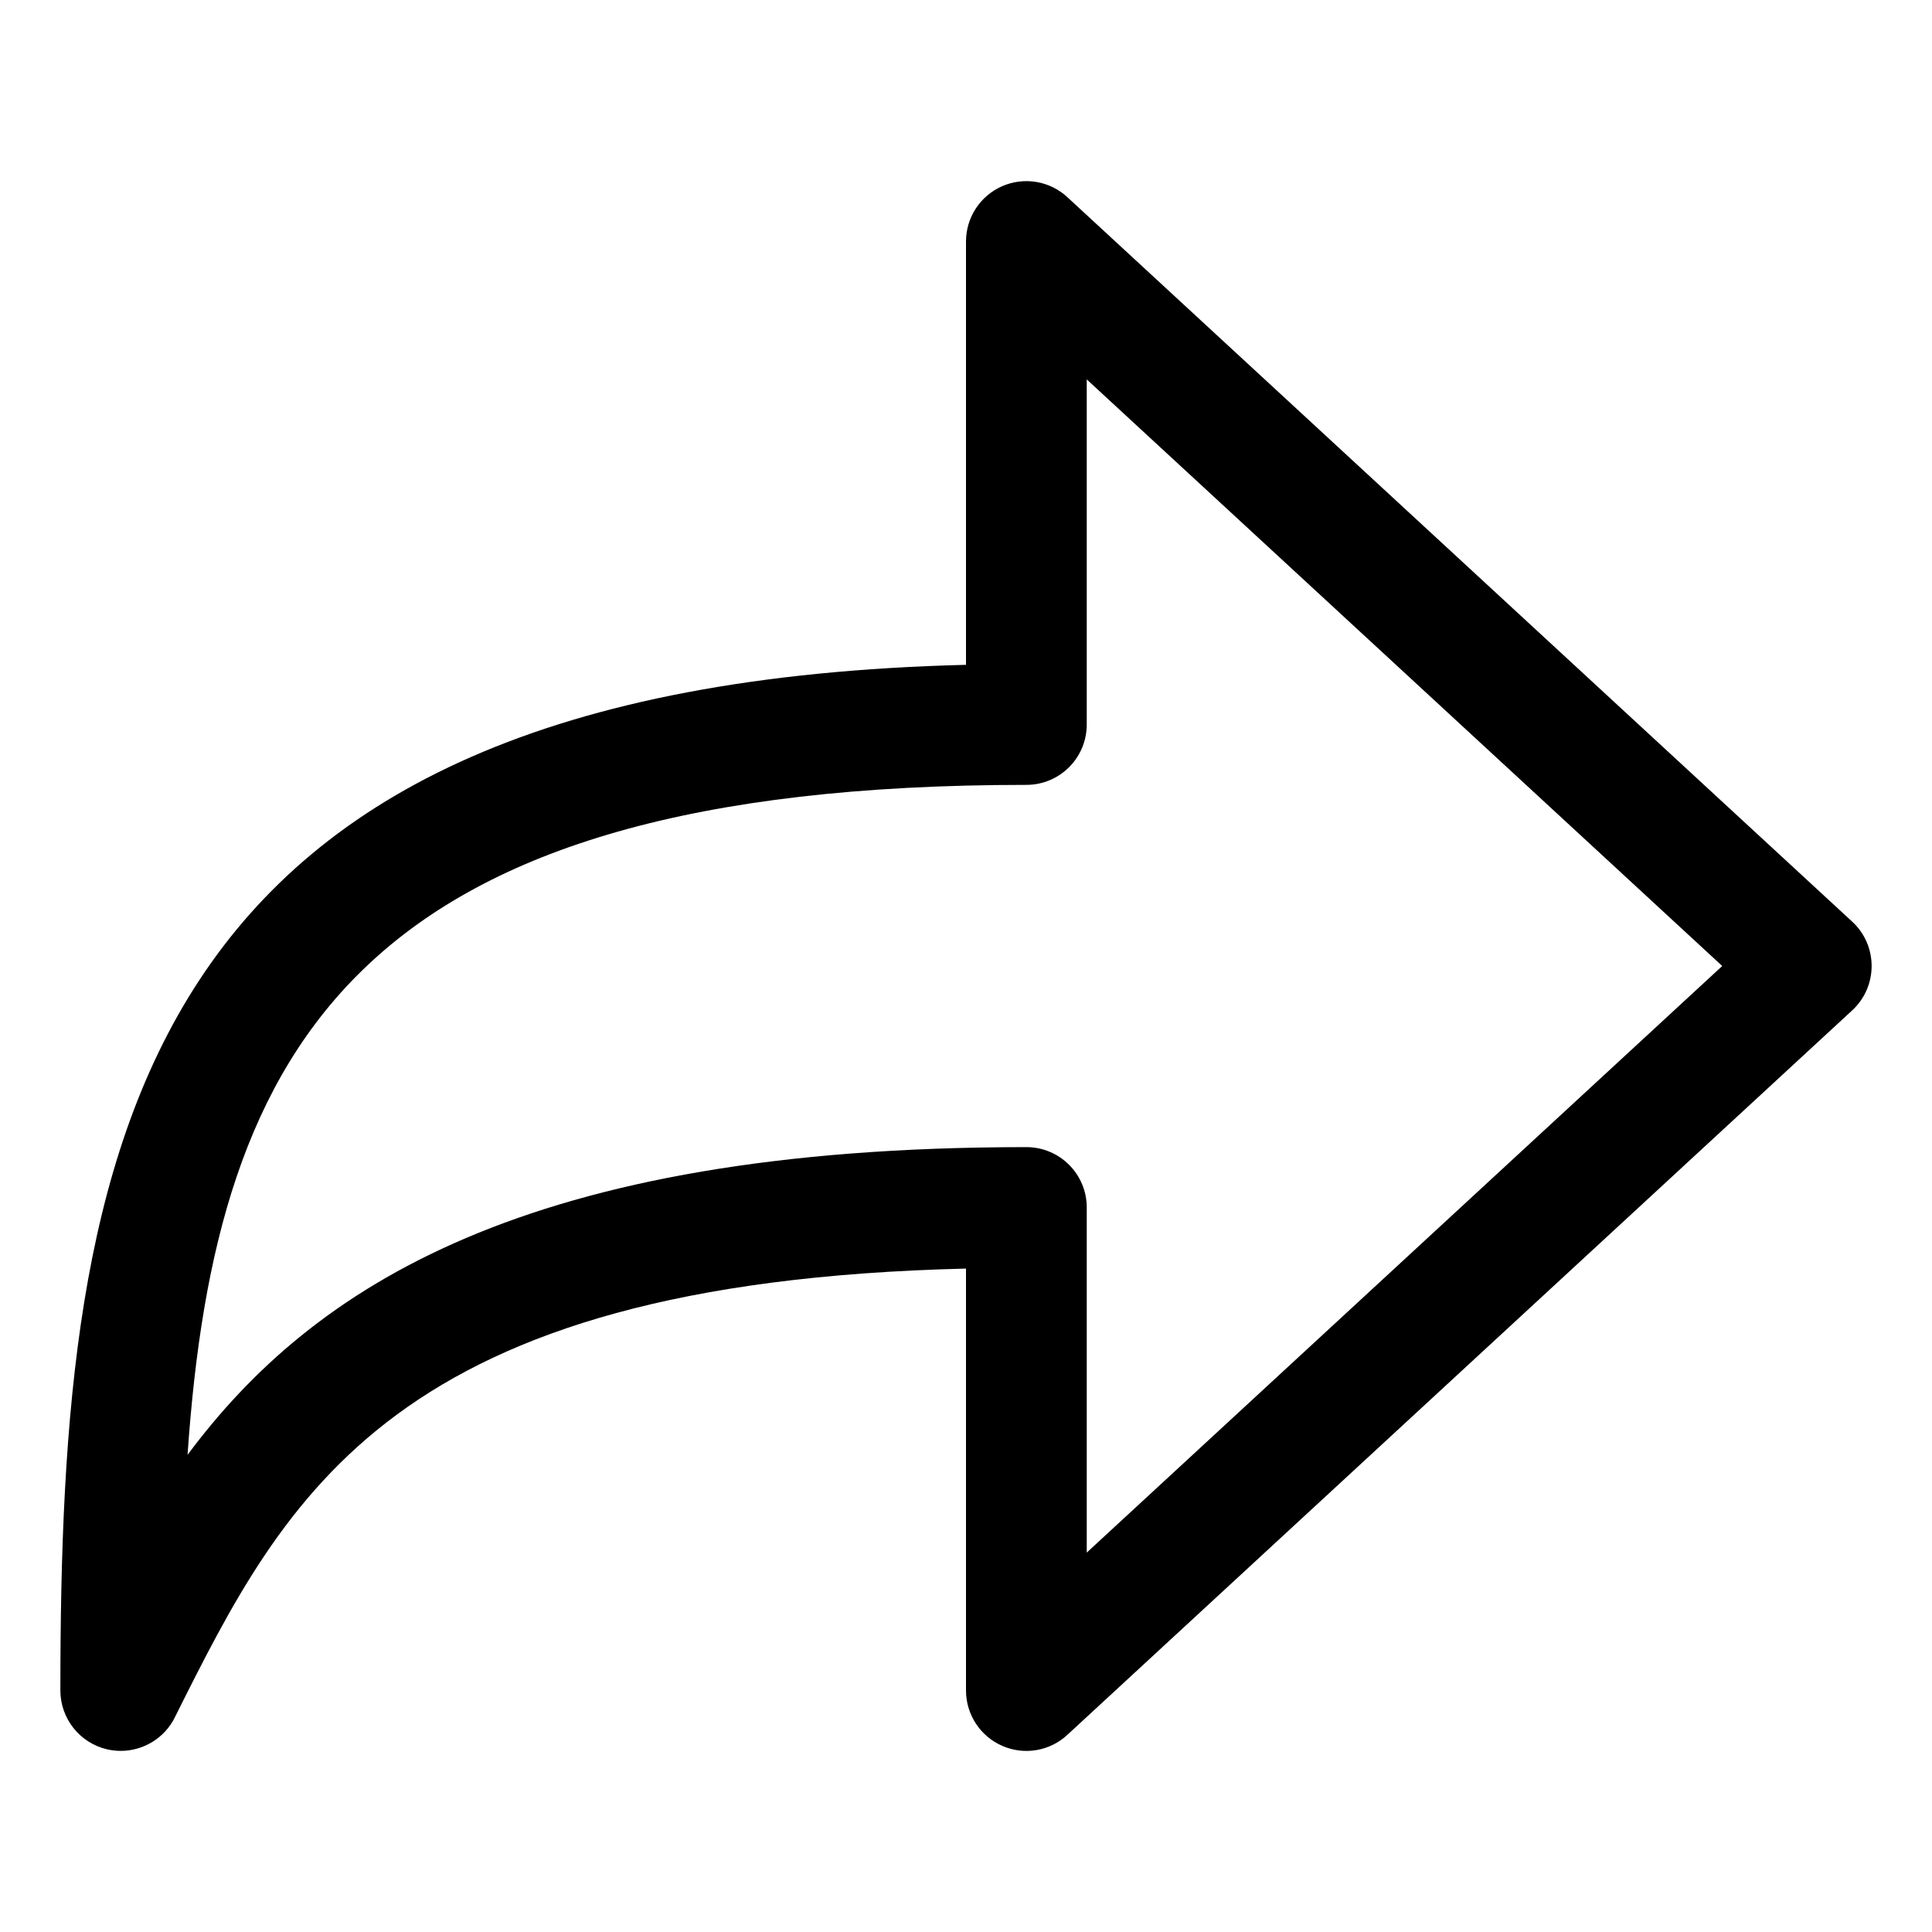
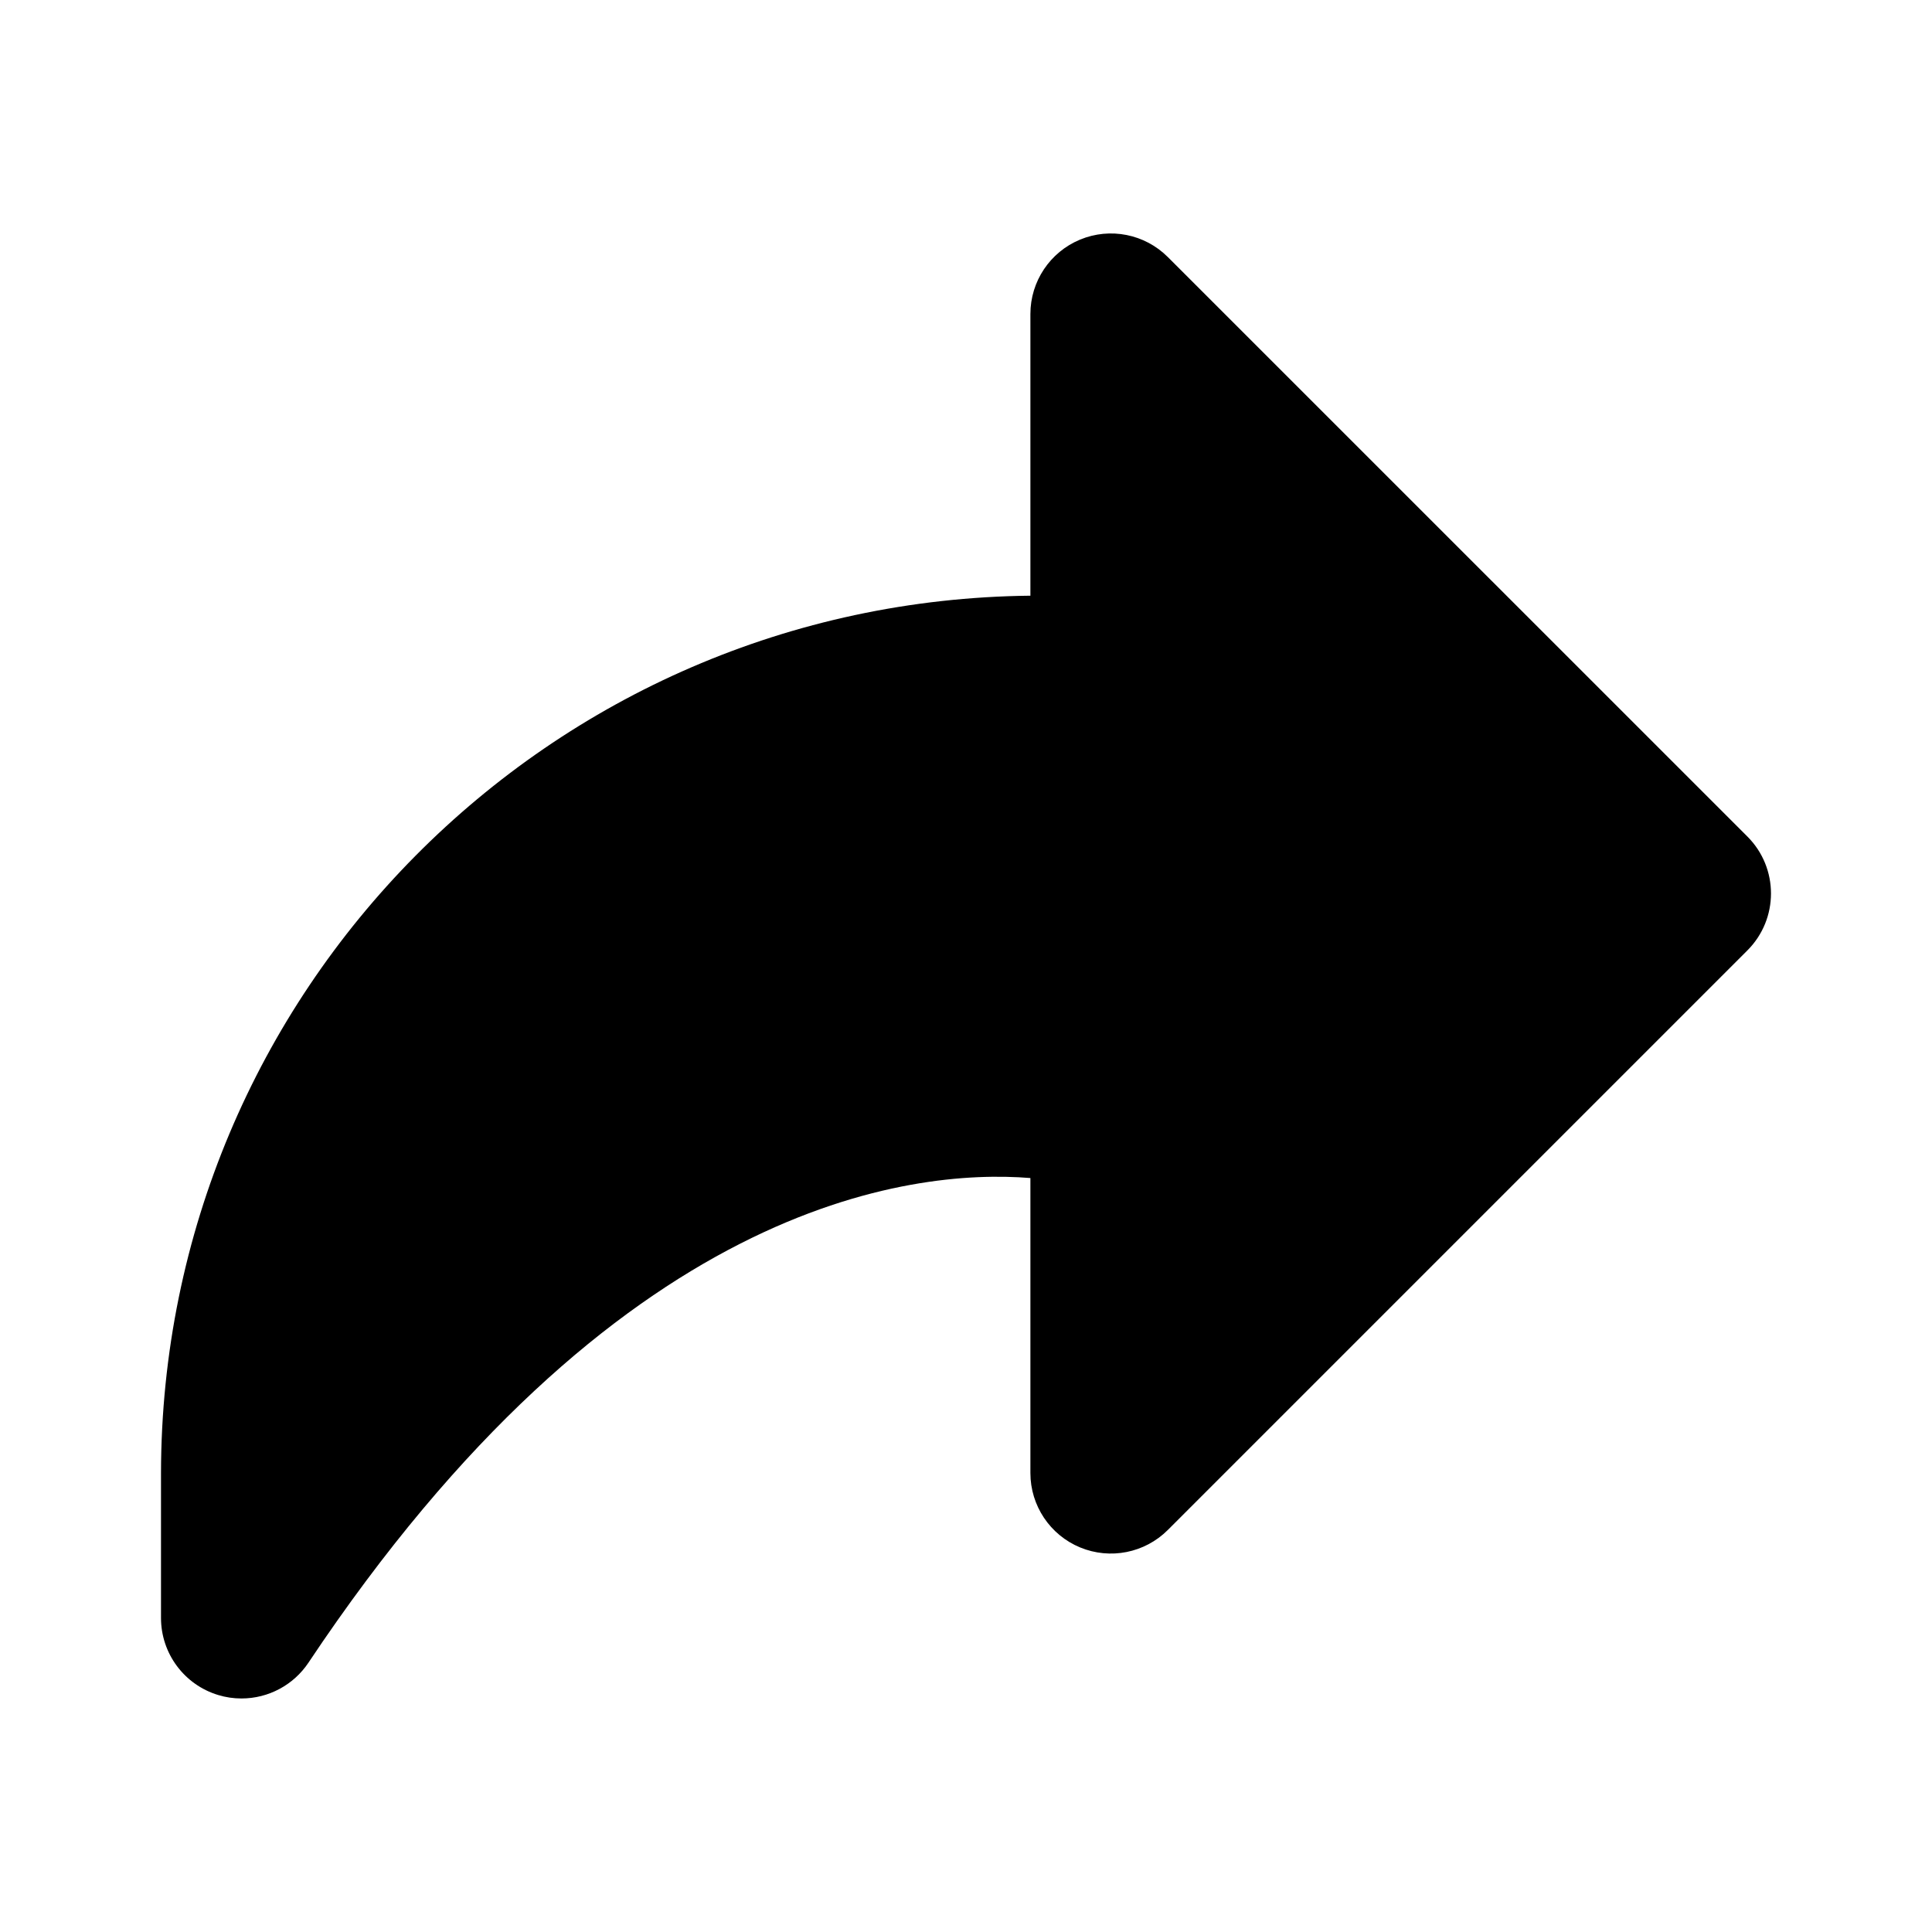
- <svg xmlns="http://www.w3.org/2000/svg" id="Layer_1" enable-background="new 0 0 128 128" height="512" viewBox="0 0 128 128" width="512">
-   <path id="Share" d="m8 116c-.305 0-.613-.035-.918-.105-1.805-.43-3.082-2.04-3.082-3.895 0-36.348 4.598-66.578 60-67.953v-28.047c0-1.59.941-3.027 2.395-3.664 1.449-.633 3.148-.359 4.32.727l52 48c.82.753 1.285 1.82 1.285 2.937s-.465 2.184-1.285 2.938l-52 48c-1.168 1.086-2.867 1.367-4.32.727-1.454-.638-2.395-2.075-2.395-3.665v-27.953c-38.004.91-45.016 14.93-52.422 29.742-.687 1.379-2.09 2.211-3.578 2.211zm60-40c2.211 0 4 1.789 4 4v22.863l42.102-38.863-42.102-38.863v22.863c0 2.211-1.789 4-4 4-44.188 0-53.703 17.09-55.574 44.387 8.285-11.129 22.406-20.387 55.574-20.387z" />
+ <svg xmlns="http://www.w3.org/2000/svg" height="512" viewBox="0 0 24 24" width="512">
+   <g id="Layer_2" data-name="Layer 2">
+     <path d="m14.507 3.193a1.0 1 0 0 0 -1.707.707v3.5a10.913 10.913 0 0 0 -10.8 10.899v1.8a1 1 0 0 0 .71.957.986.986 0 0 0 .29.043 1 1 0 0 0 .832-.445c3.82-5.729 7.483-6.139 8.968-6.02v3.665a1.0 1 0 0 0 1.707.707l7.2-7.2a1.0 1 0 0 0 0-1.414z" />
+   </g>
</svg>
